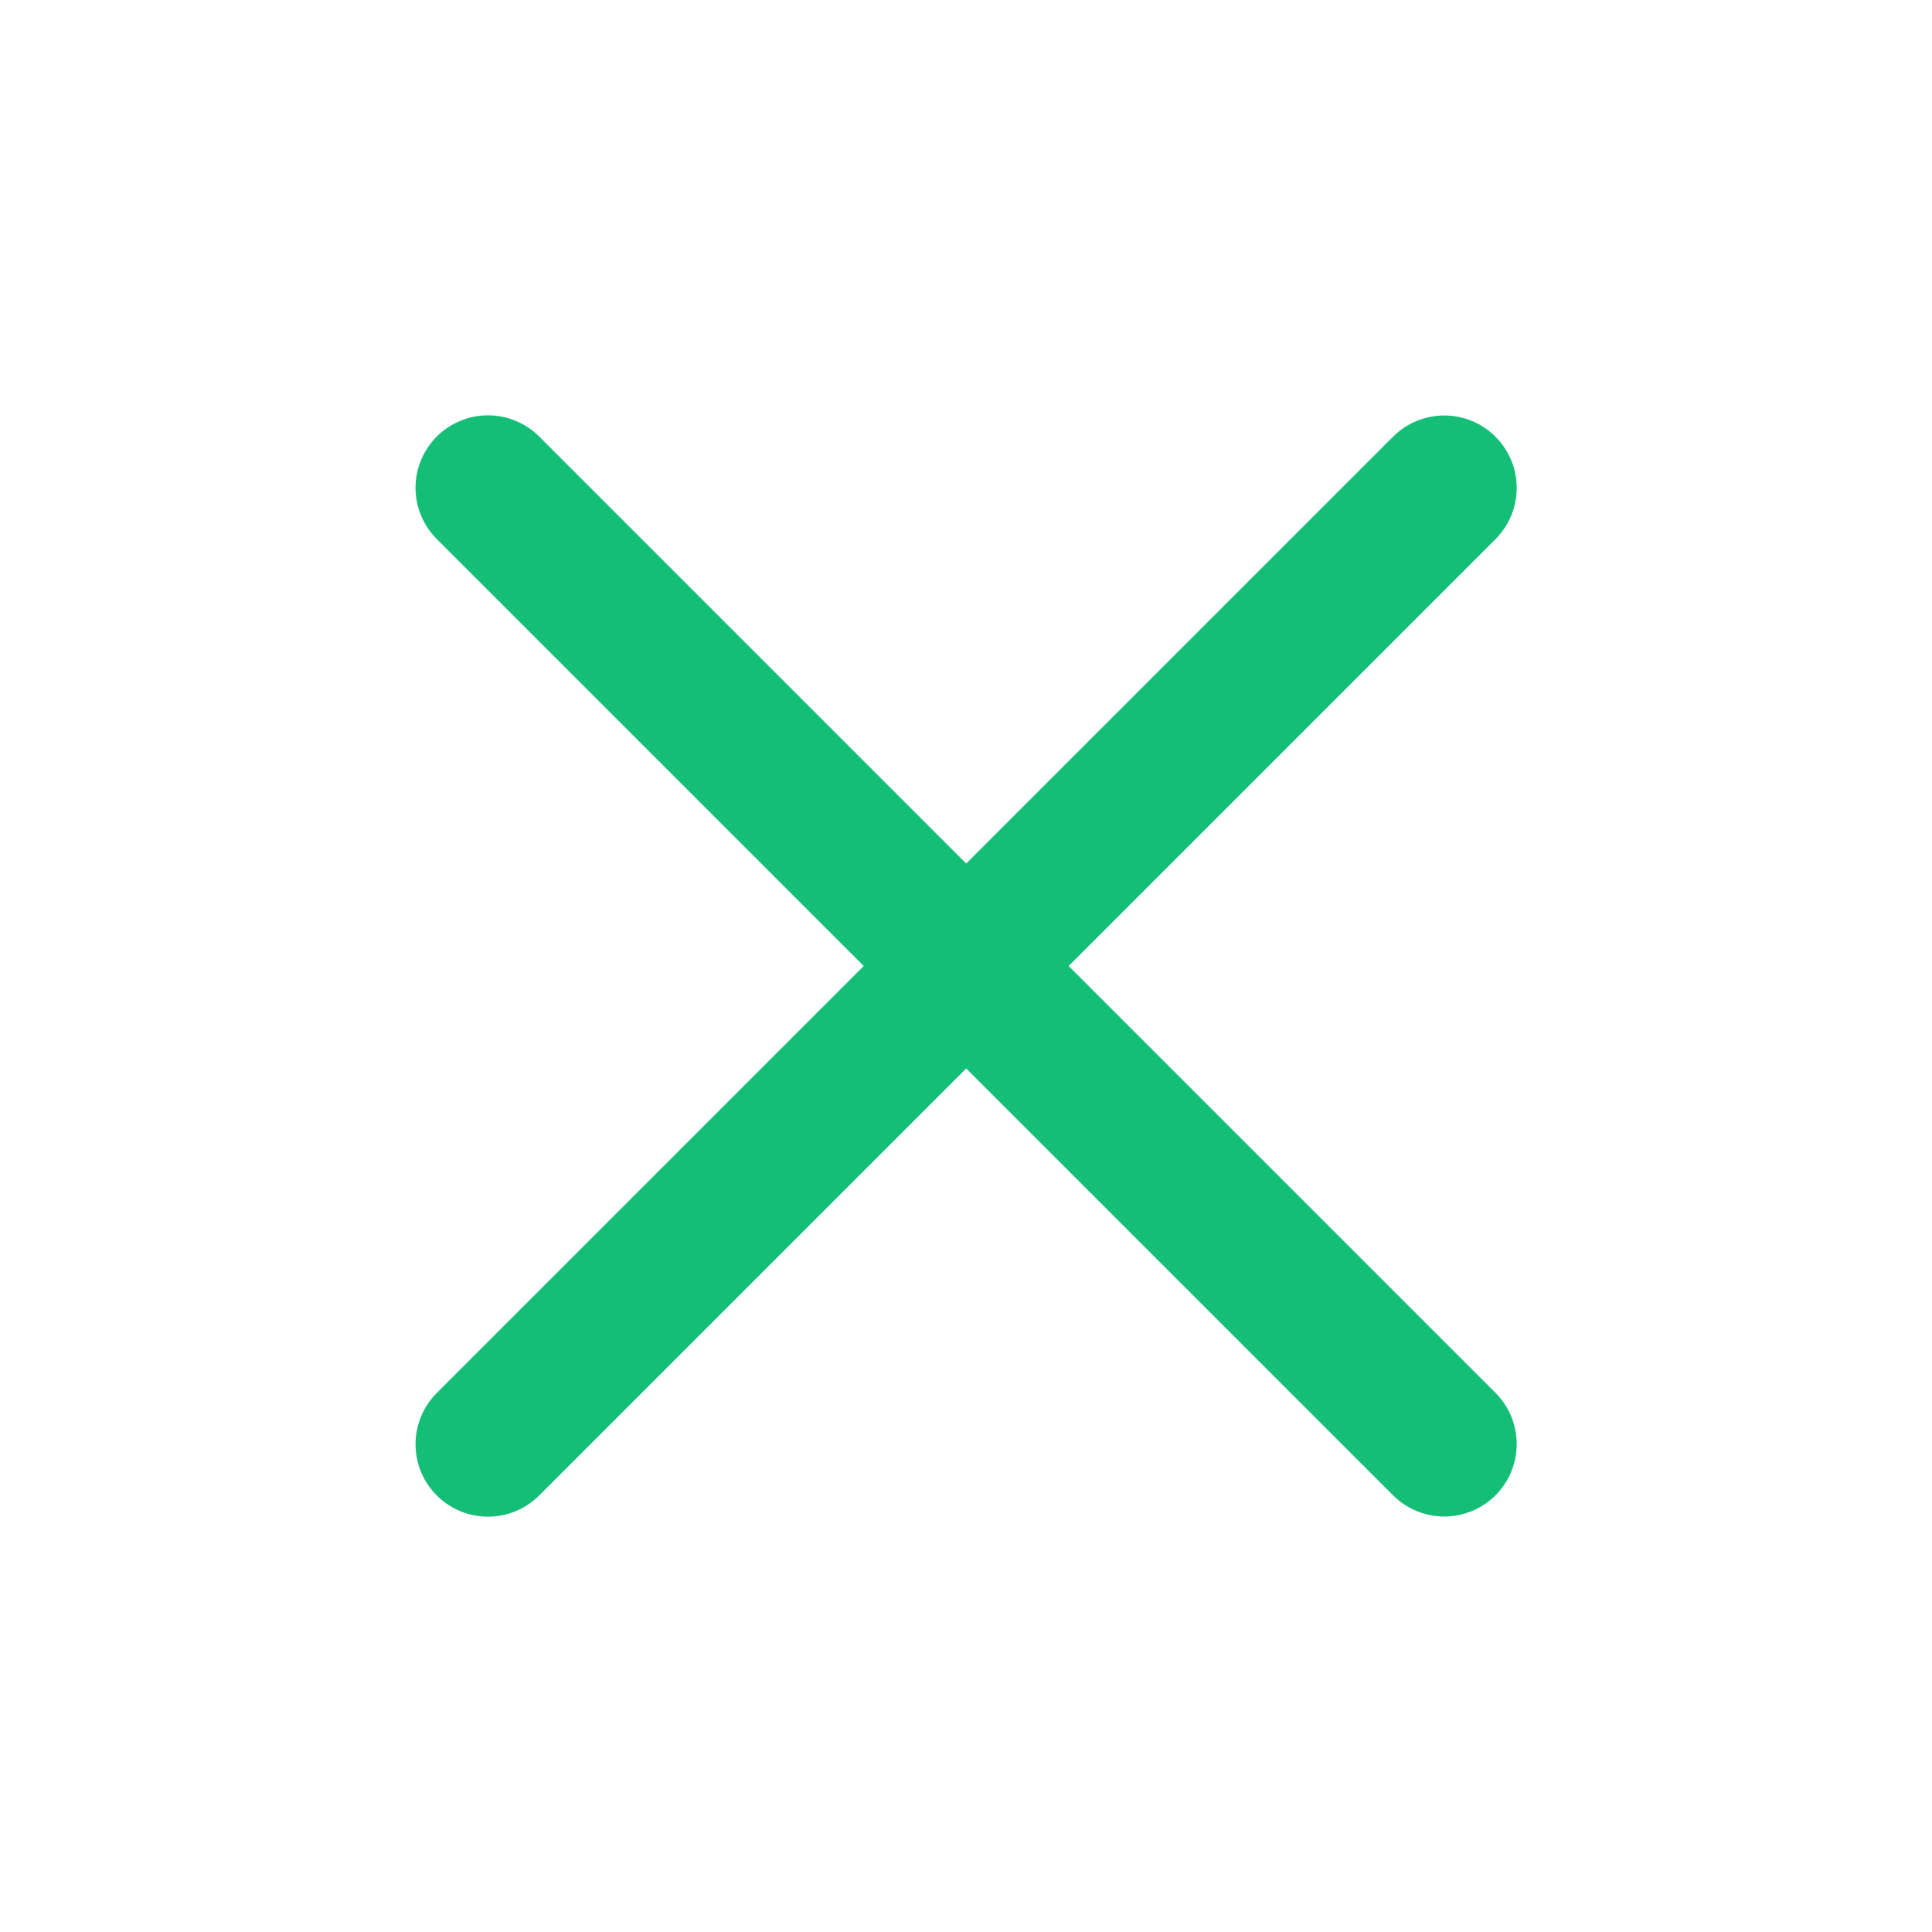
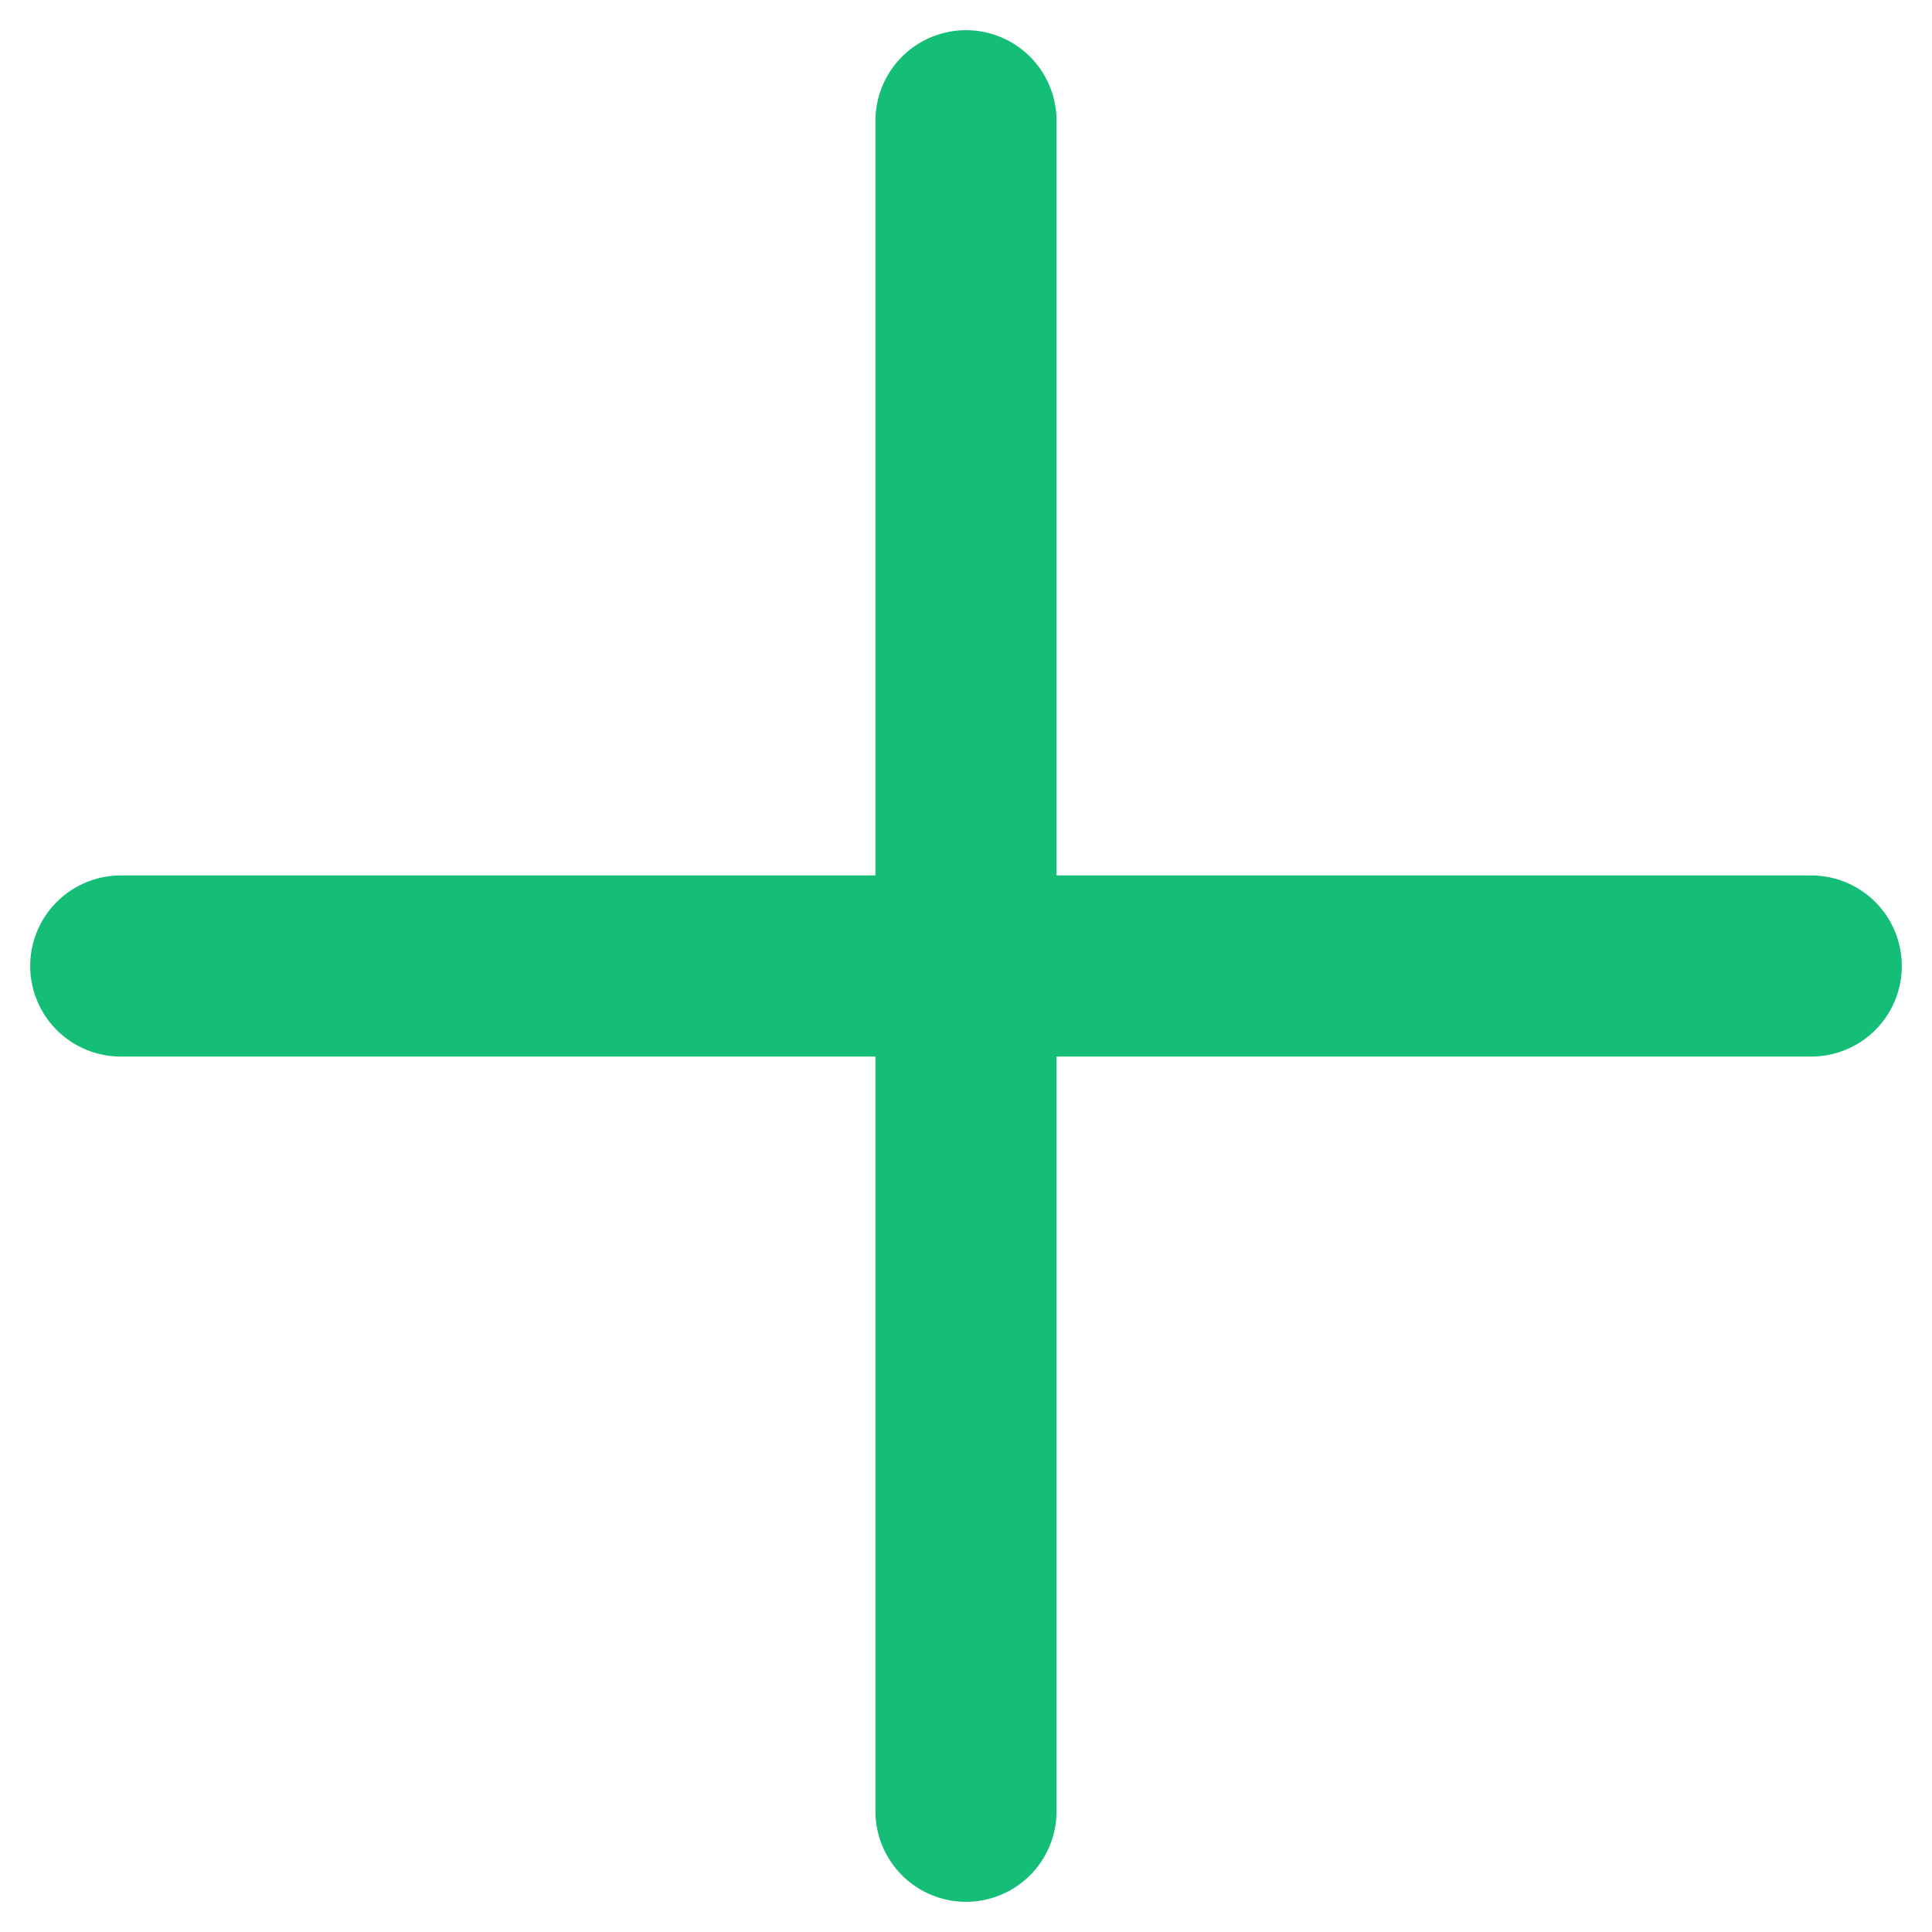
- <svg xmlns="http://www.w3.org/2000/svg" width="40" height="40" viewBox="0 0 40 40" fill="none">
-   <path d="M29.902 29.898L10.103 10.099L29.902 29.898Z" fill="#5C5C5C" />
-   <path d="M29.902 29.898L10.103 10.099" stroke="#15BE77" stroke-width="3" stroke-linecap="round" stroke-linejoin="round" />
-   <path d="M29.902 10.102L10.103 29.901L29.902 10.102Z" fill="#5C5C5C" />
-   <path d="M29.902 10.102L10.103 29.901" stroke="#15BE77" stroke-width="3" stroke-linecap="round" stroke-linejoin="round" />
+ <svg xmlns="http://www.w3.org/2000/svg" width="28" height="28" viewBox="0 0 32 32" fill="none">
+   <path d="M16 2V30" stroke="#15BE77" stroke-width="3" stroke-linecap="round" stroke-linejoin="round" />
+   <path d="M2 16H30" stroke="#15BE77" stroke-width="3" stroke-linecap="round" stroke-linejoin="round" />
</svg>
